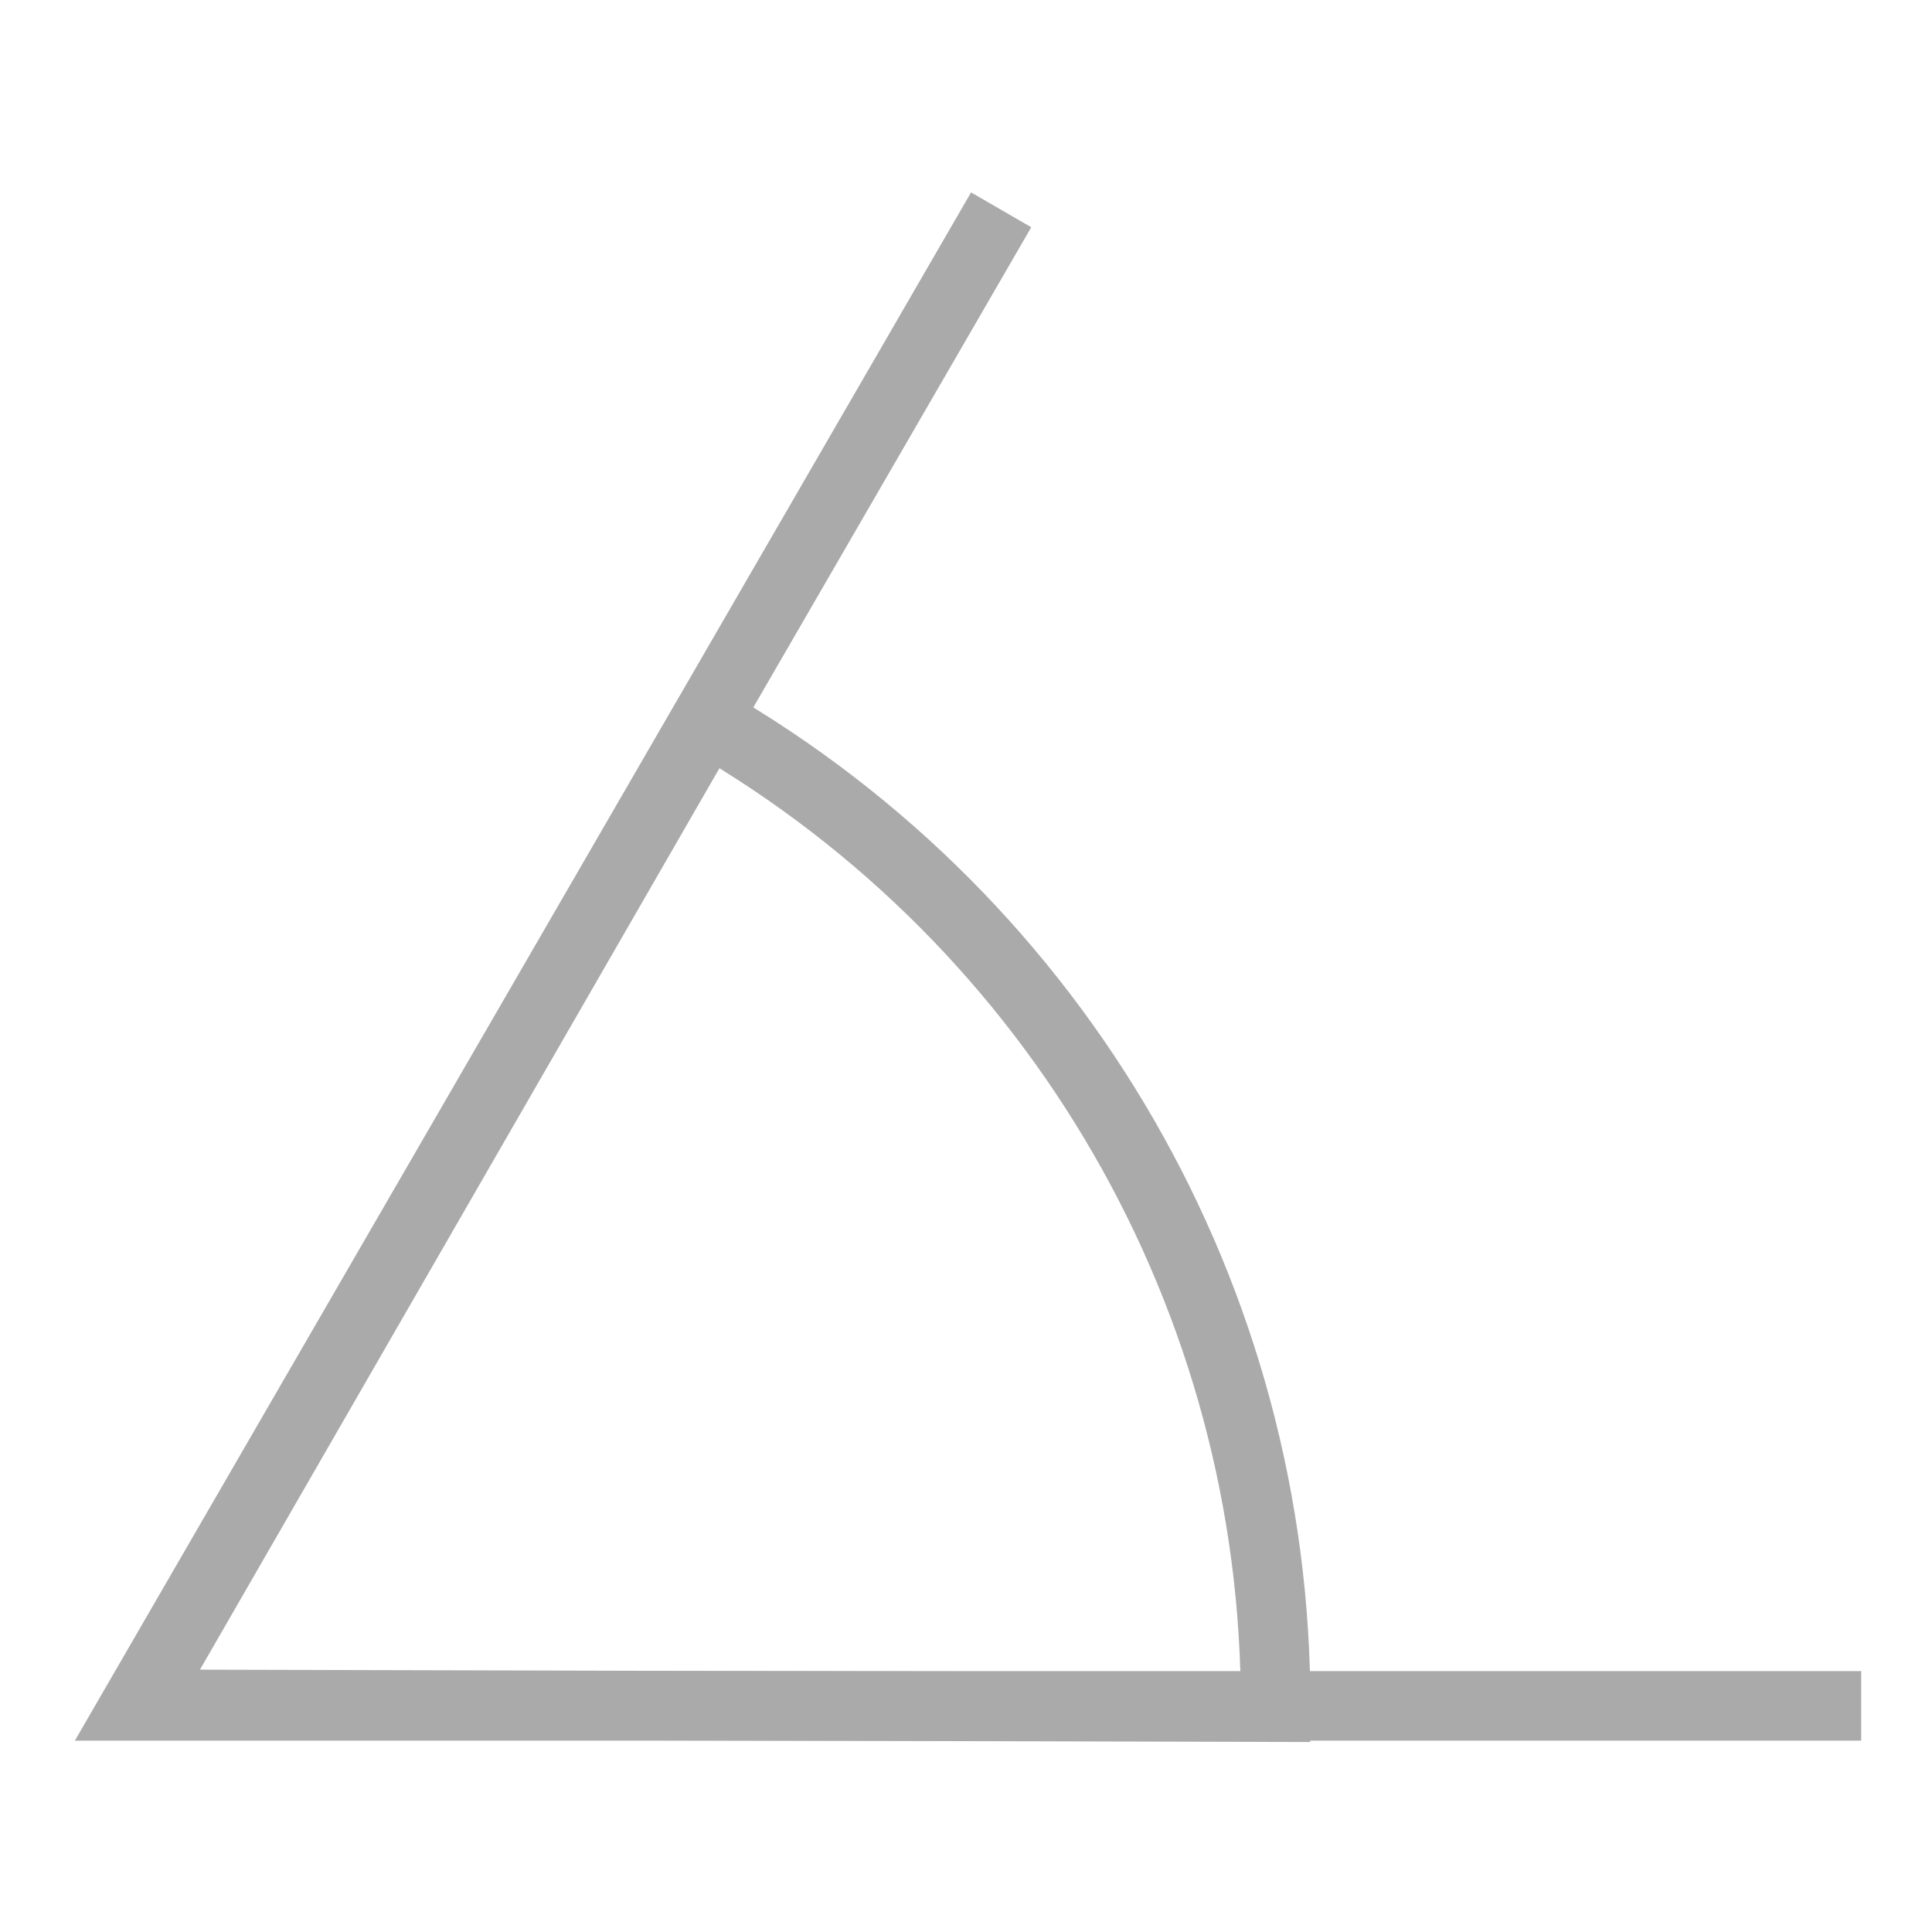
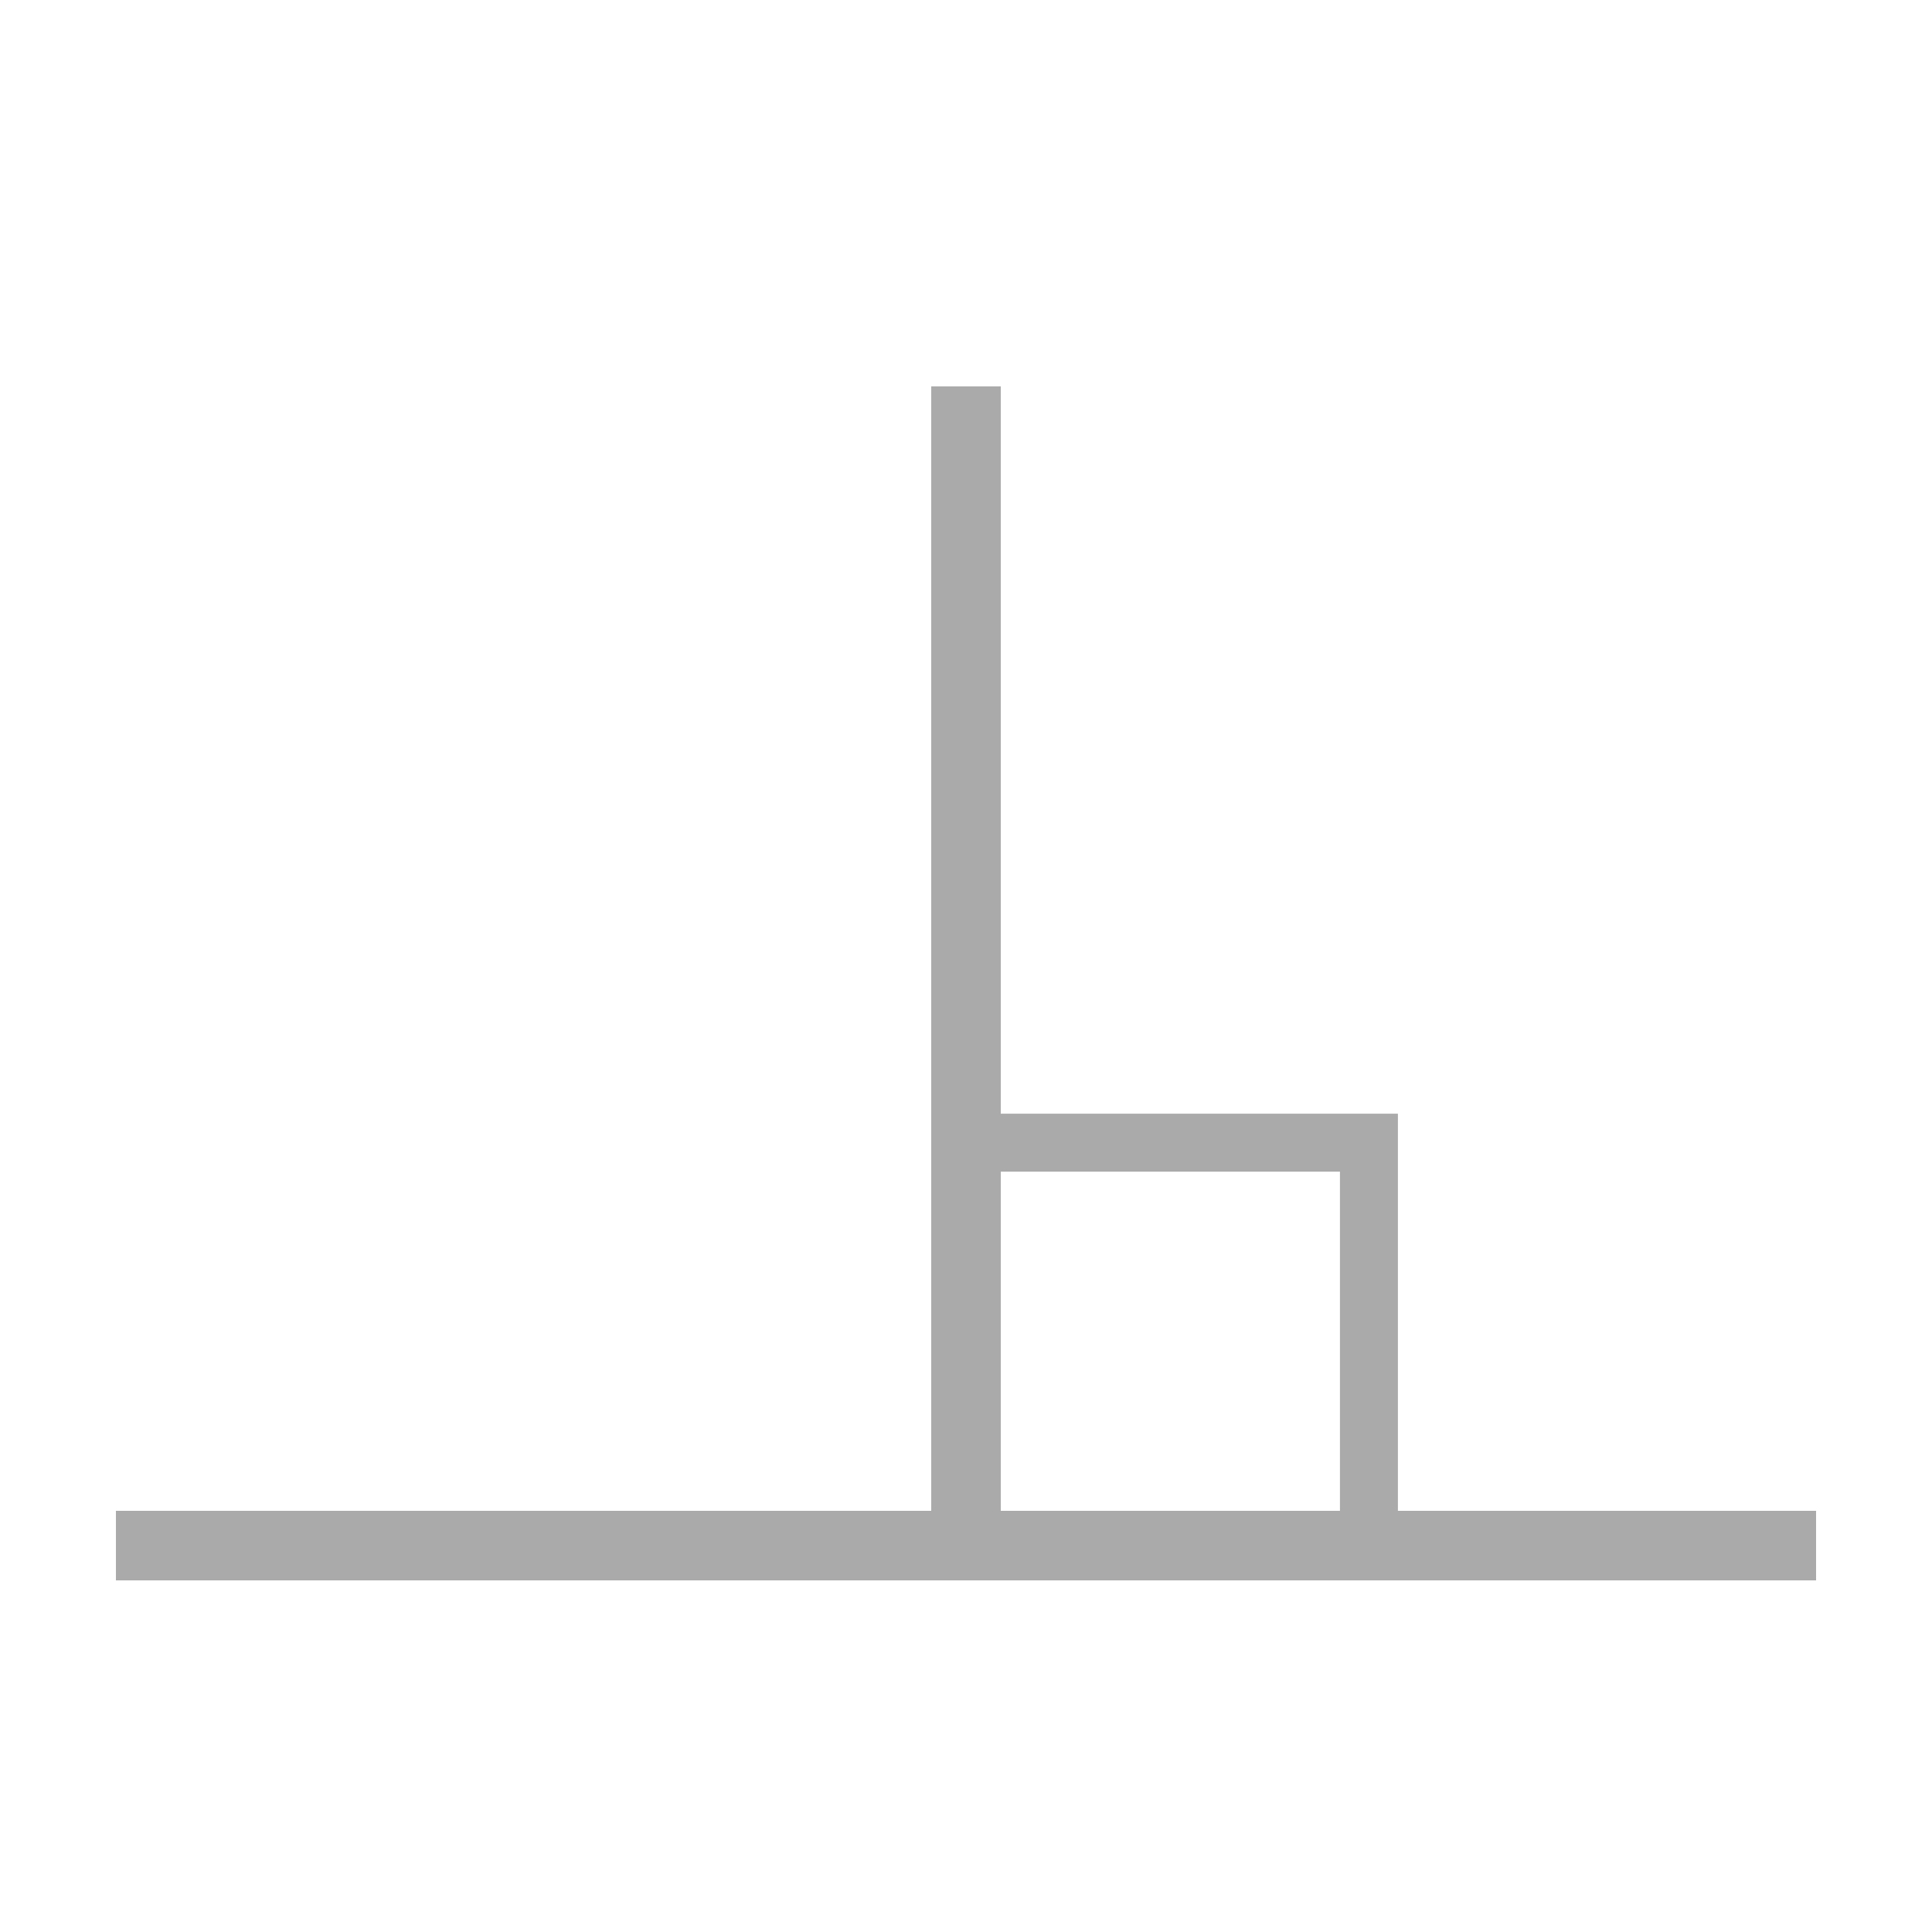
- <svg xmlns="http://www.w3.org/2000/svg" xmlns:ns1="https://boxy-svg.com" viewBox="0 0 500 500">
-   <polyline style="fill: none; stroke: rgb(170, 170, 170) ; stroke-width: 18px;" points="481.675 441.48 34.981 441.48 259.1 54.301" />
+ <svg xmlns="http://www.w3.org/2000/svg" viewBox="0 0 500 500">
  <polyline style="fill: rgb(170, 170, 170) ; stroke: rgb(170, 170, 170) ;" points="443.974 163.749" />
-   <path style="fill: none; stroke: rgb(170, 170, 170) ; stroke-width: 38.124px;" transform="matrix(0.472144, 0, 0, 0.472144, -17.94145, -44.99717)" d="M 425.5 490.112 A 622.529 622.529 0 0 1 737.195 1031.058 L 114.668 1029.488 Z" ns1:shape="pie 114.668 1029.488 0 622.529 29.954 90.145 1@384f251d" />
+   <line style="stroke-width: 18px; stroke: rgb(170, 170, 170) ;" x1="30" y1="400" x2="470" y2="400" />
+   <line style="stroke: rgb(170, 170, 170) ; stroke-width: 18px;" x1="250" y1="400" x2="250" y2="100" />
+   <rect x="250" y="295.723" width="104.277" height="104.277" style="fill: none; stroke: rgb(170, 170, 170) ; stroke-width: 15px;" />
</svg>
